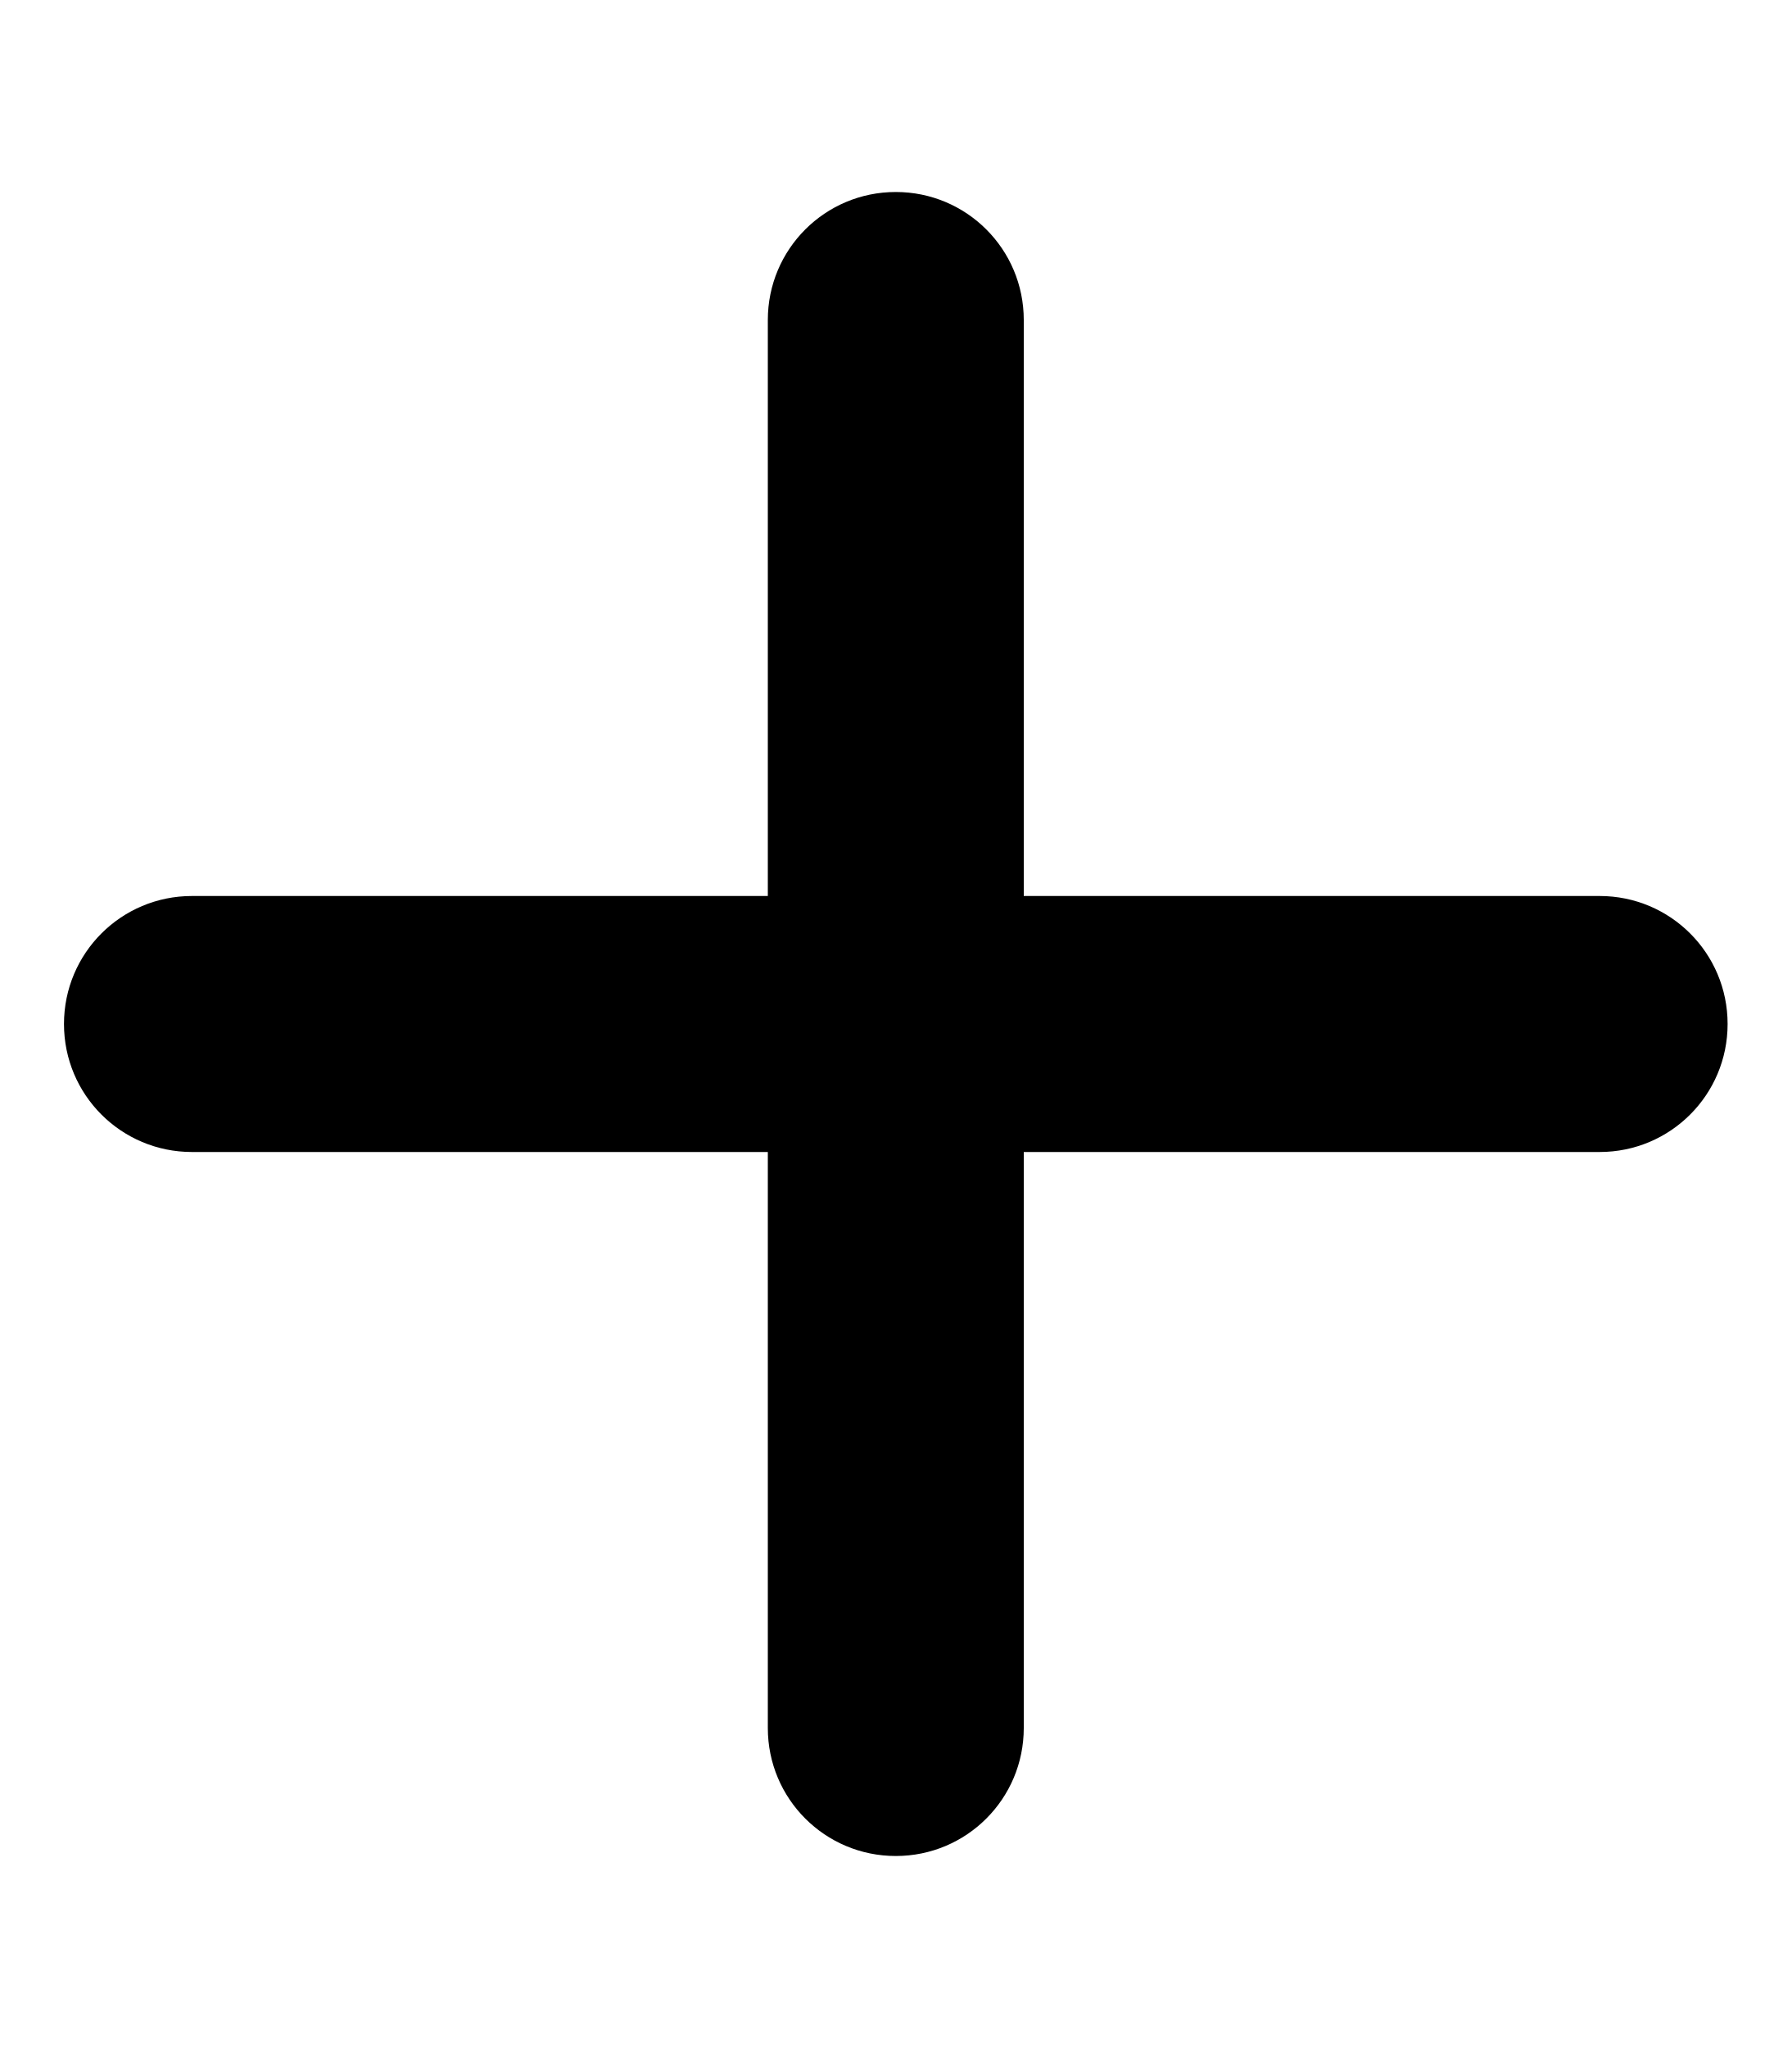
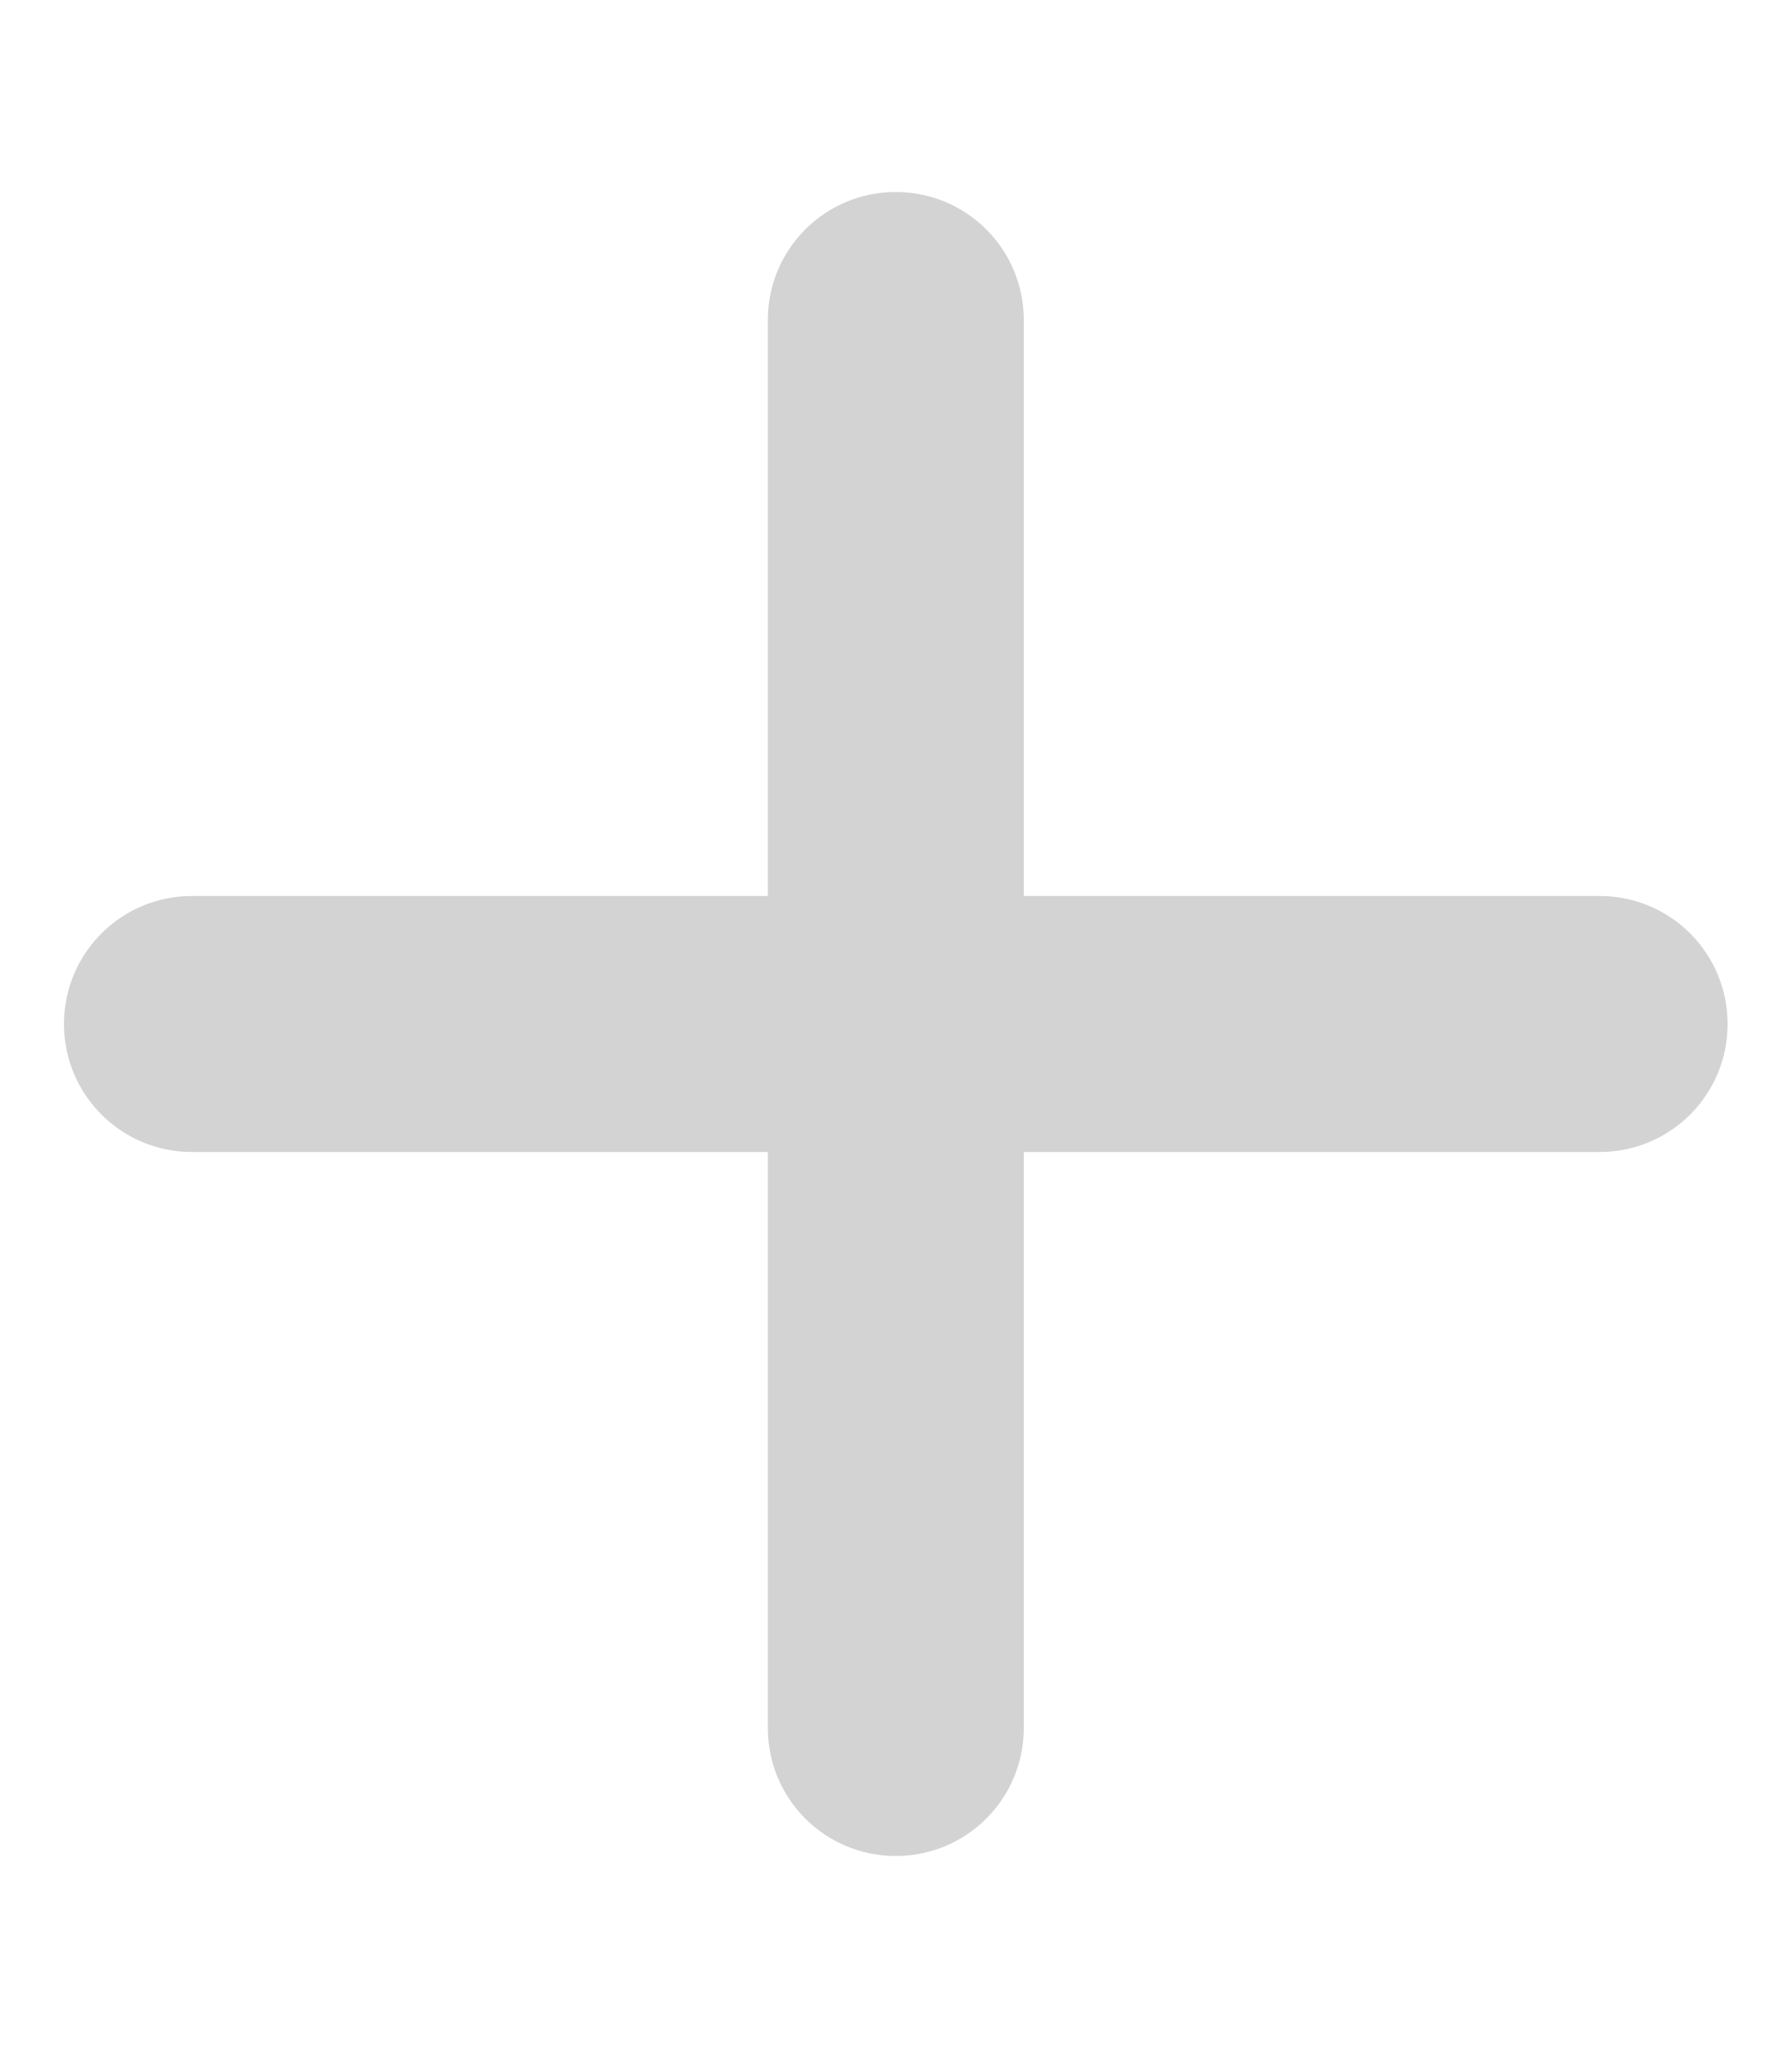
<svg xmlns="http://www.w3.org/2000/svg" viewBox="0 0 448 512">
-   <path d="M256 80c0-17.7-14.3-32-32-32s-32 14.3-32 32l0 144L48 224c-17.7 0-32 14.3-32 32s14.3 32 32 32l144 0 0 144c0 17.7 14.3 32 32 32s32-14.3 32-32l0-144 144 0c17.7 0 32-14.3 32-32s-14.3-32-32-32l-144 0 0-144z" />
+   <path fill="#d3d3d3" d="M256 80c0-17.7-14.3-32-32-32s-32 14.3-32 32l0 144L48 224c-17.7 0-32 14.3-32 32s14.3 32 32 32l144 0 0 144c0 17.7 14.3 32 32 32s32-14.3 32-32l0-144 144 0c17.7 0 32-14.3 32-32s-14.3-32-32-32l-144 0 0-144z" />
</svg>
